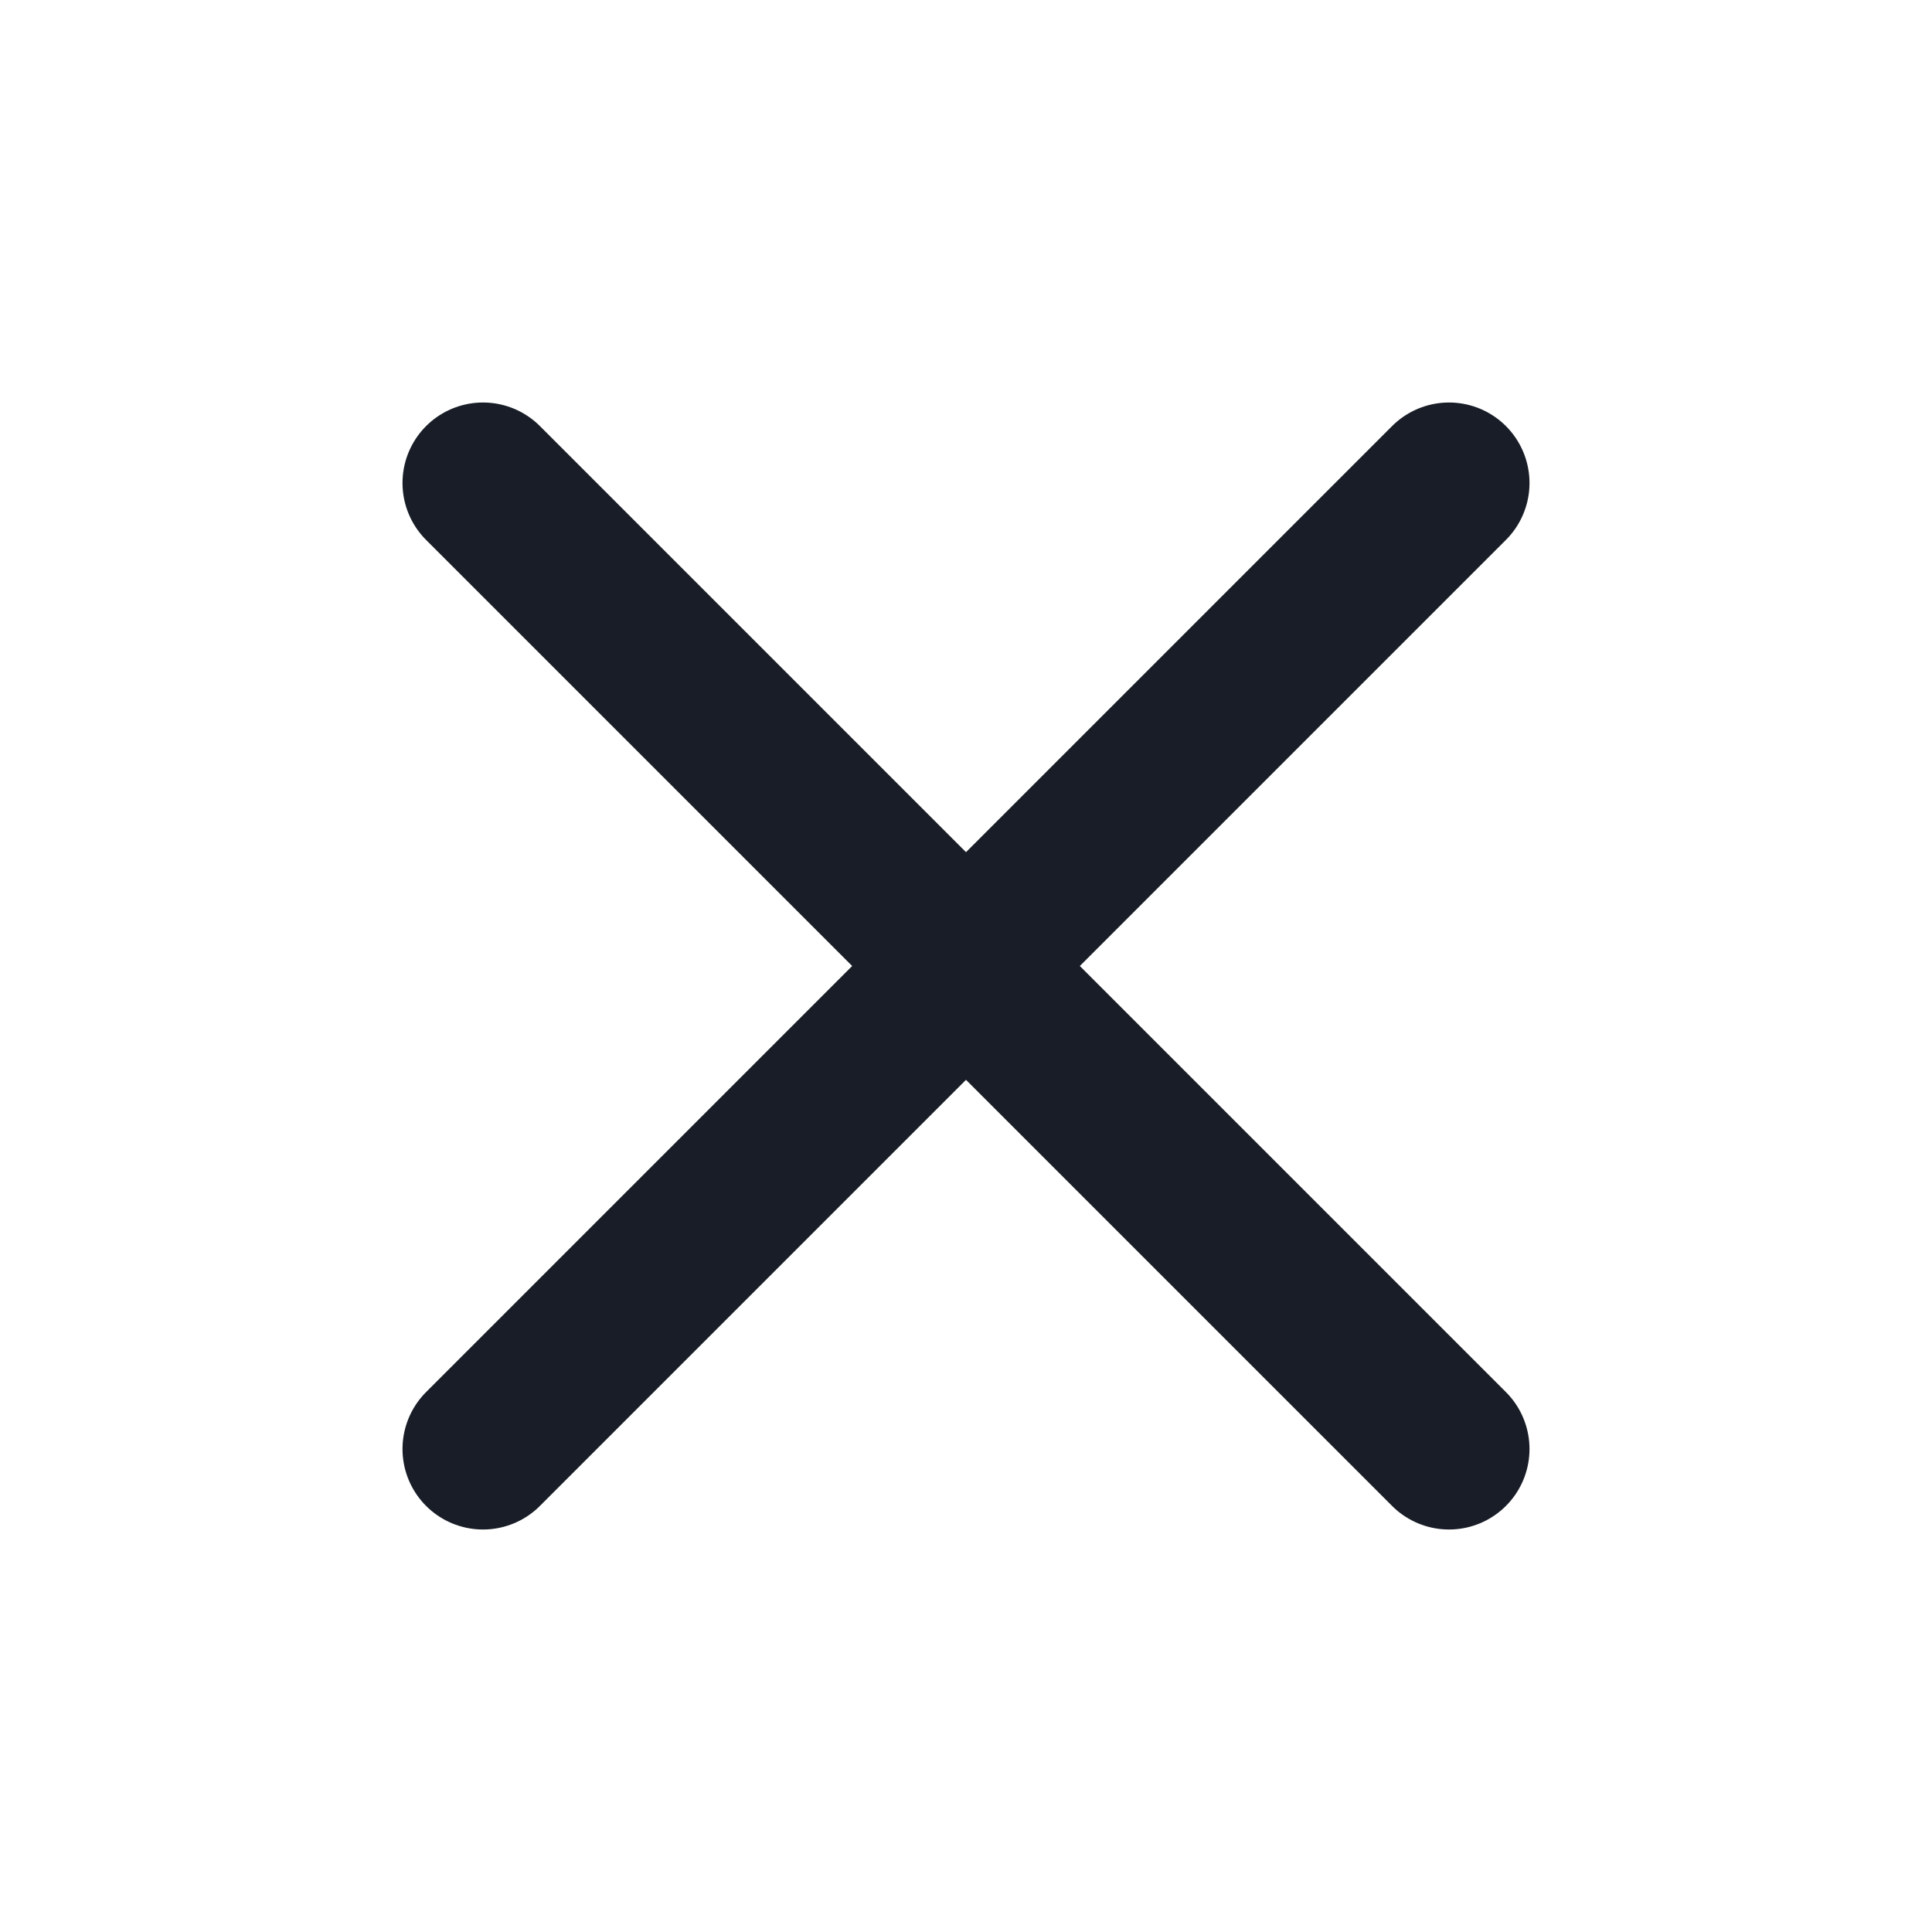
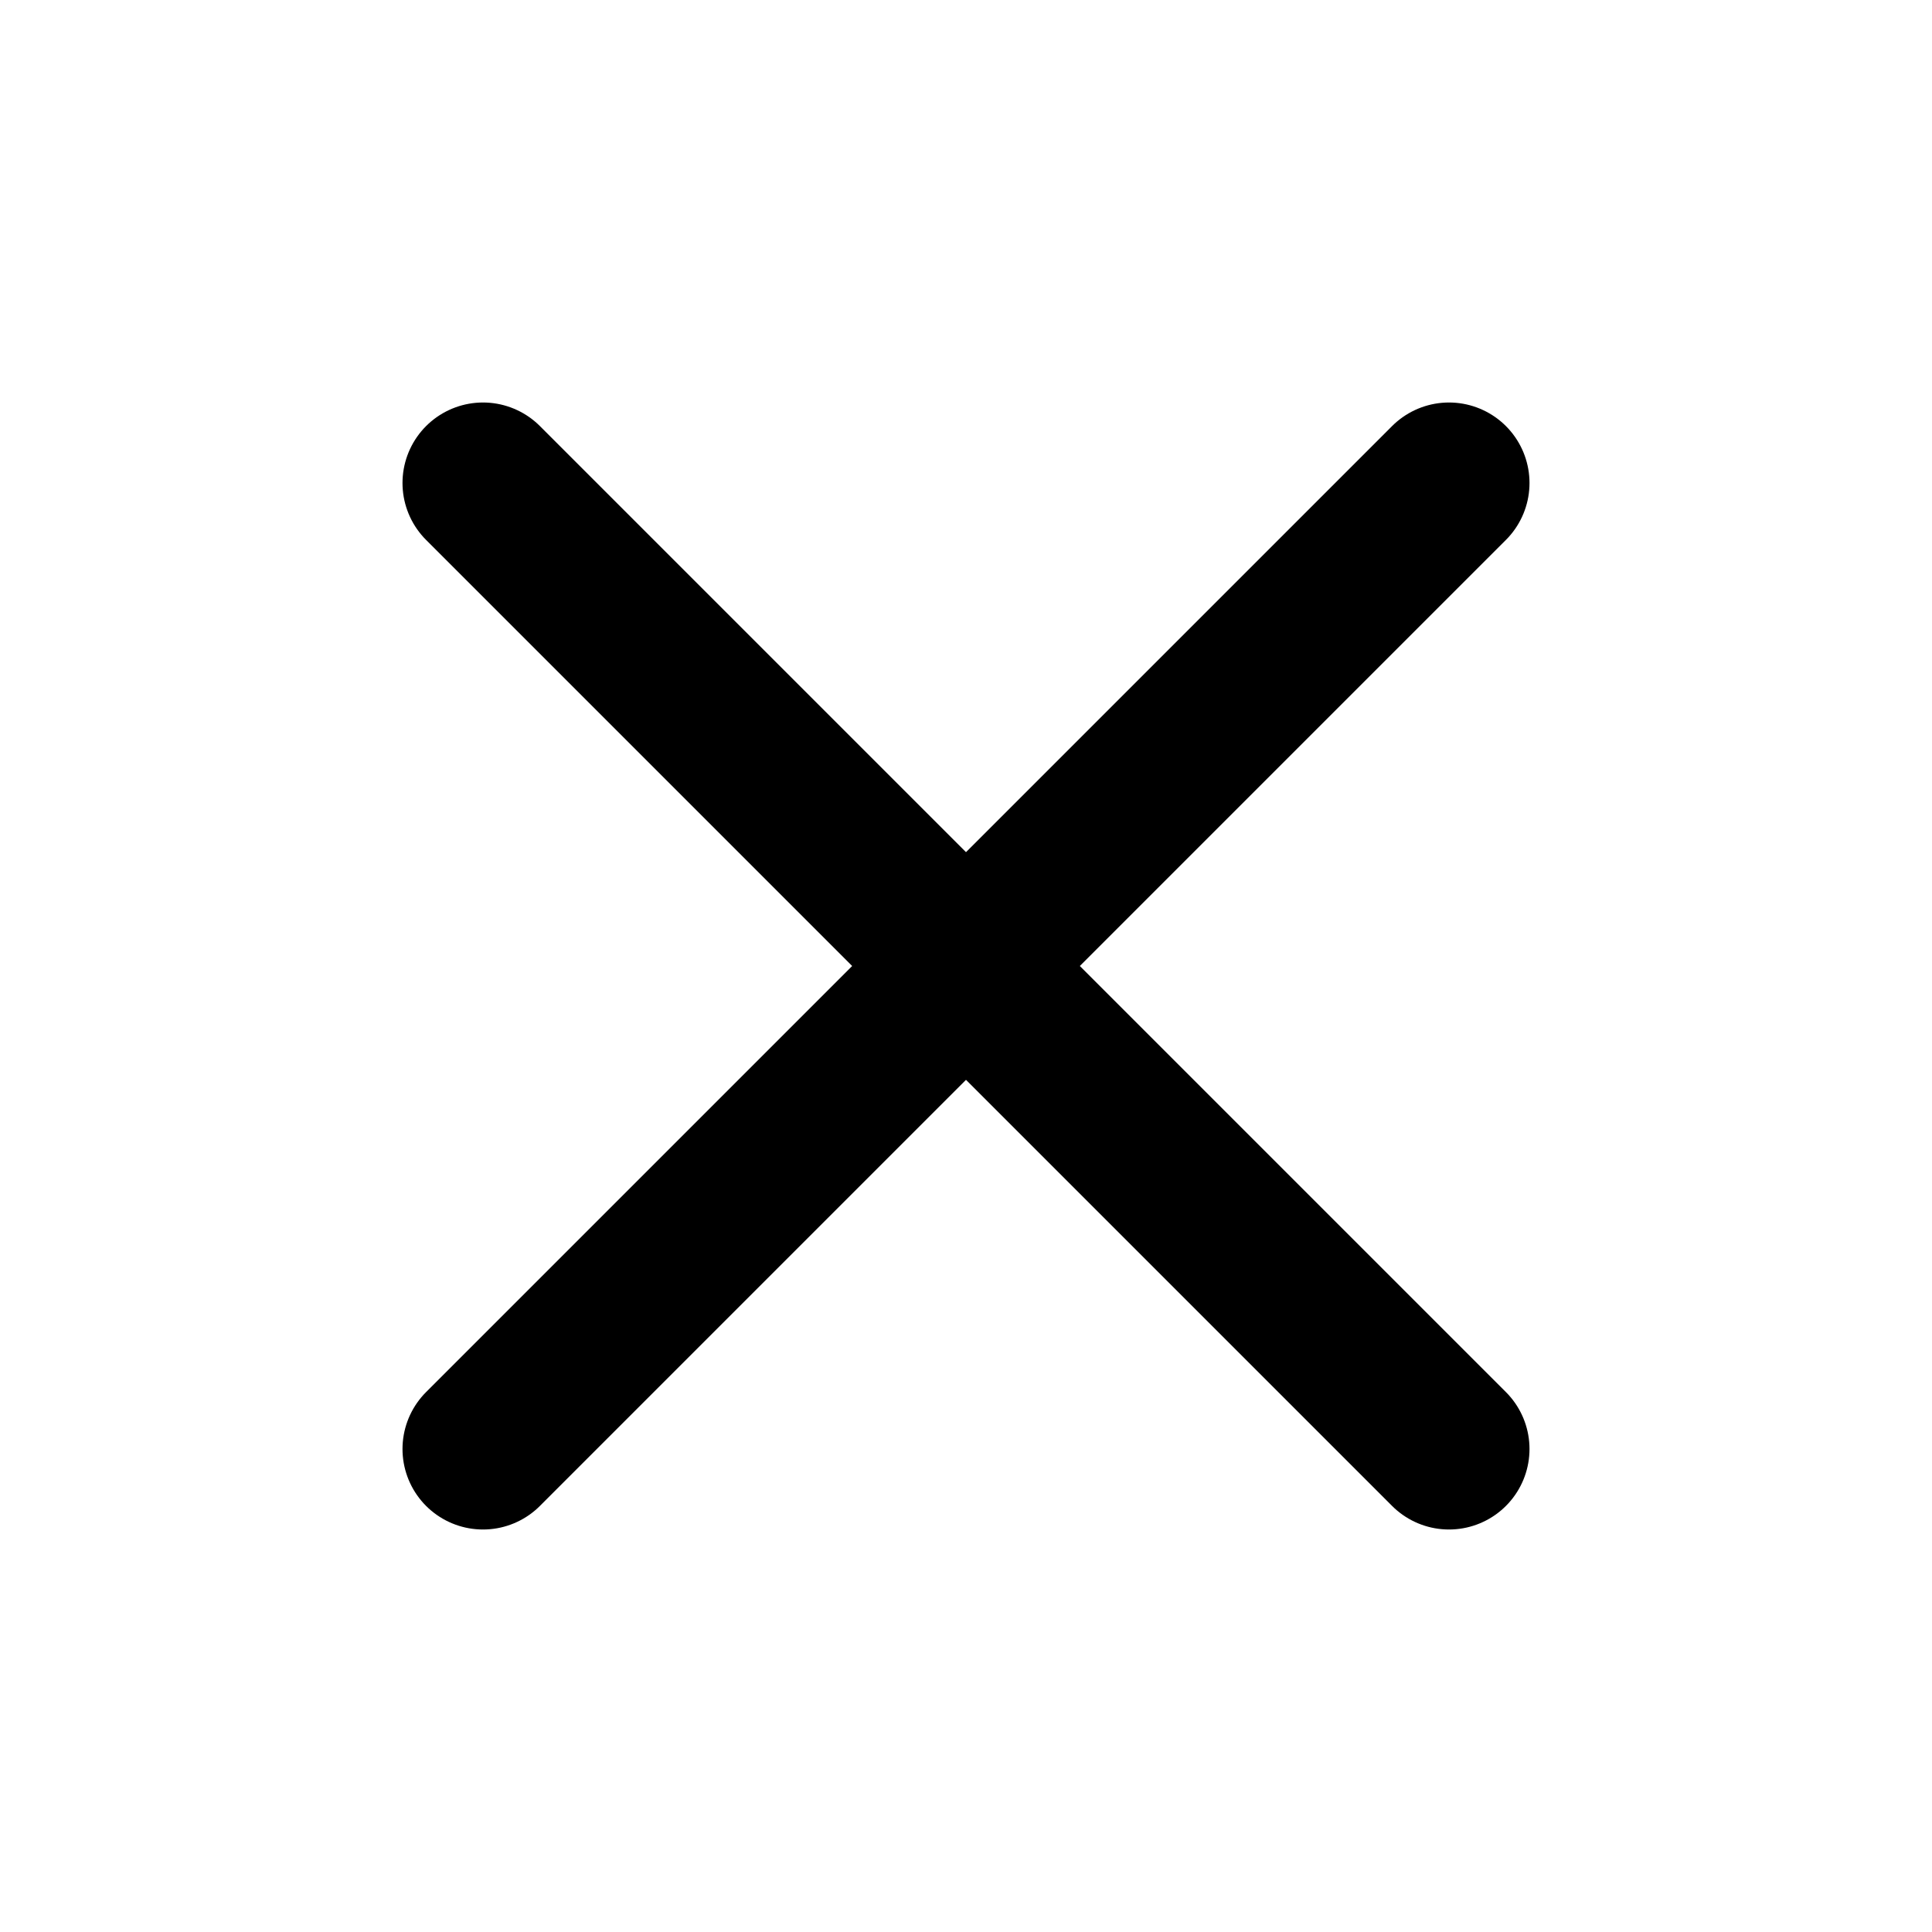
<svg xmlns="http://www.w3.org/2000/svg" width="24" height="24" viewBox="0 0 24 24" fill="none">
-   <path d="M18 6L6 18M6 6L18 18" stroke="#181D27" stroke-width="2" stroke-linecap="round" stroke-linejoin="round" />
+   <path d="M18 6L6 18M6 6L18 18" stroke="currentColor" stroke-width="2" stroke-linecap="round" stroke-linejoin="round" />
</svg>
